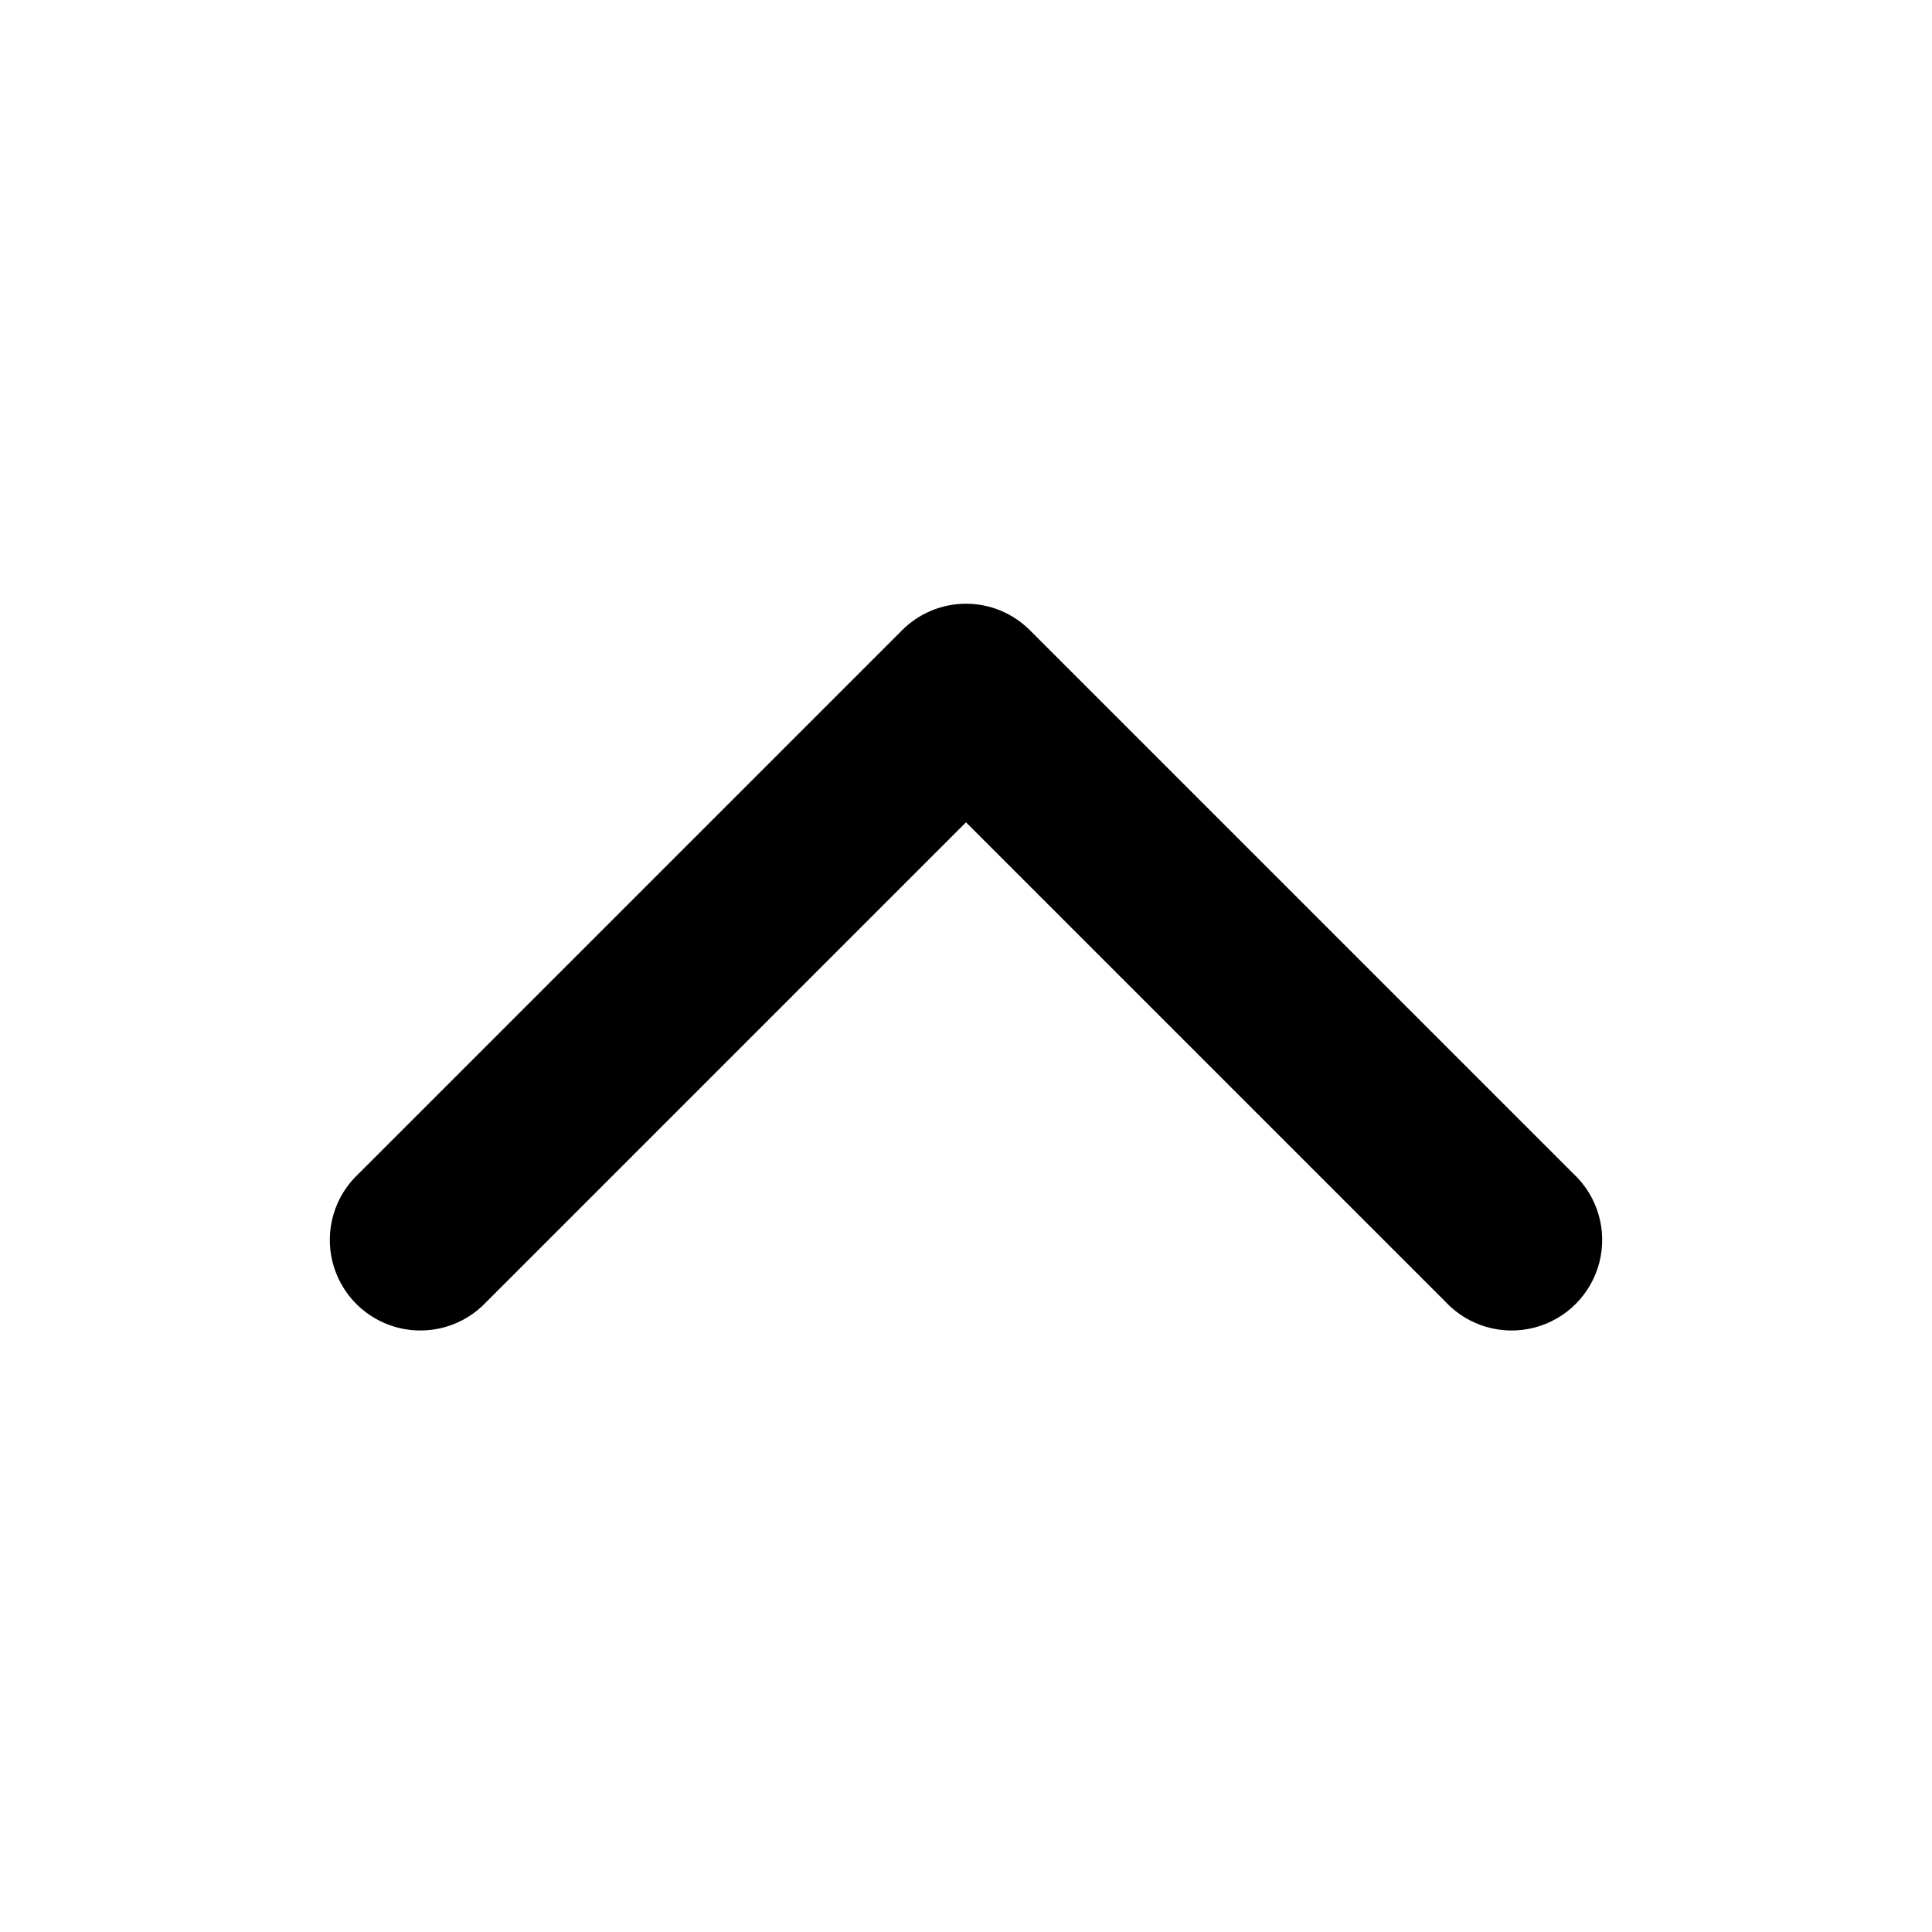
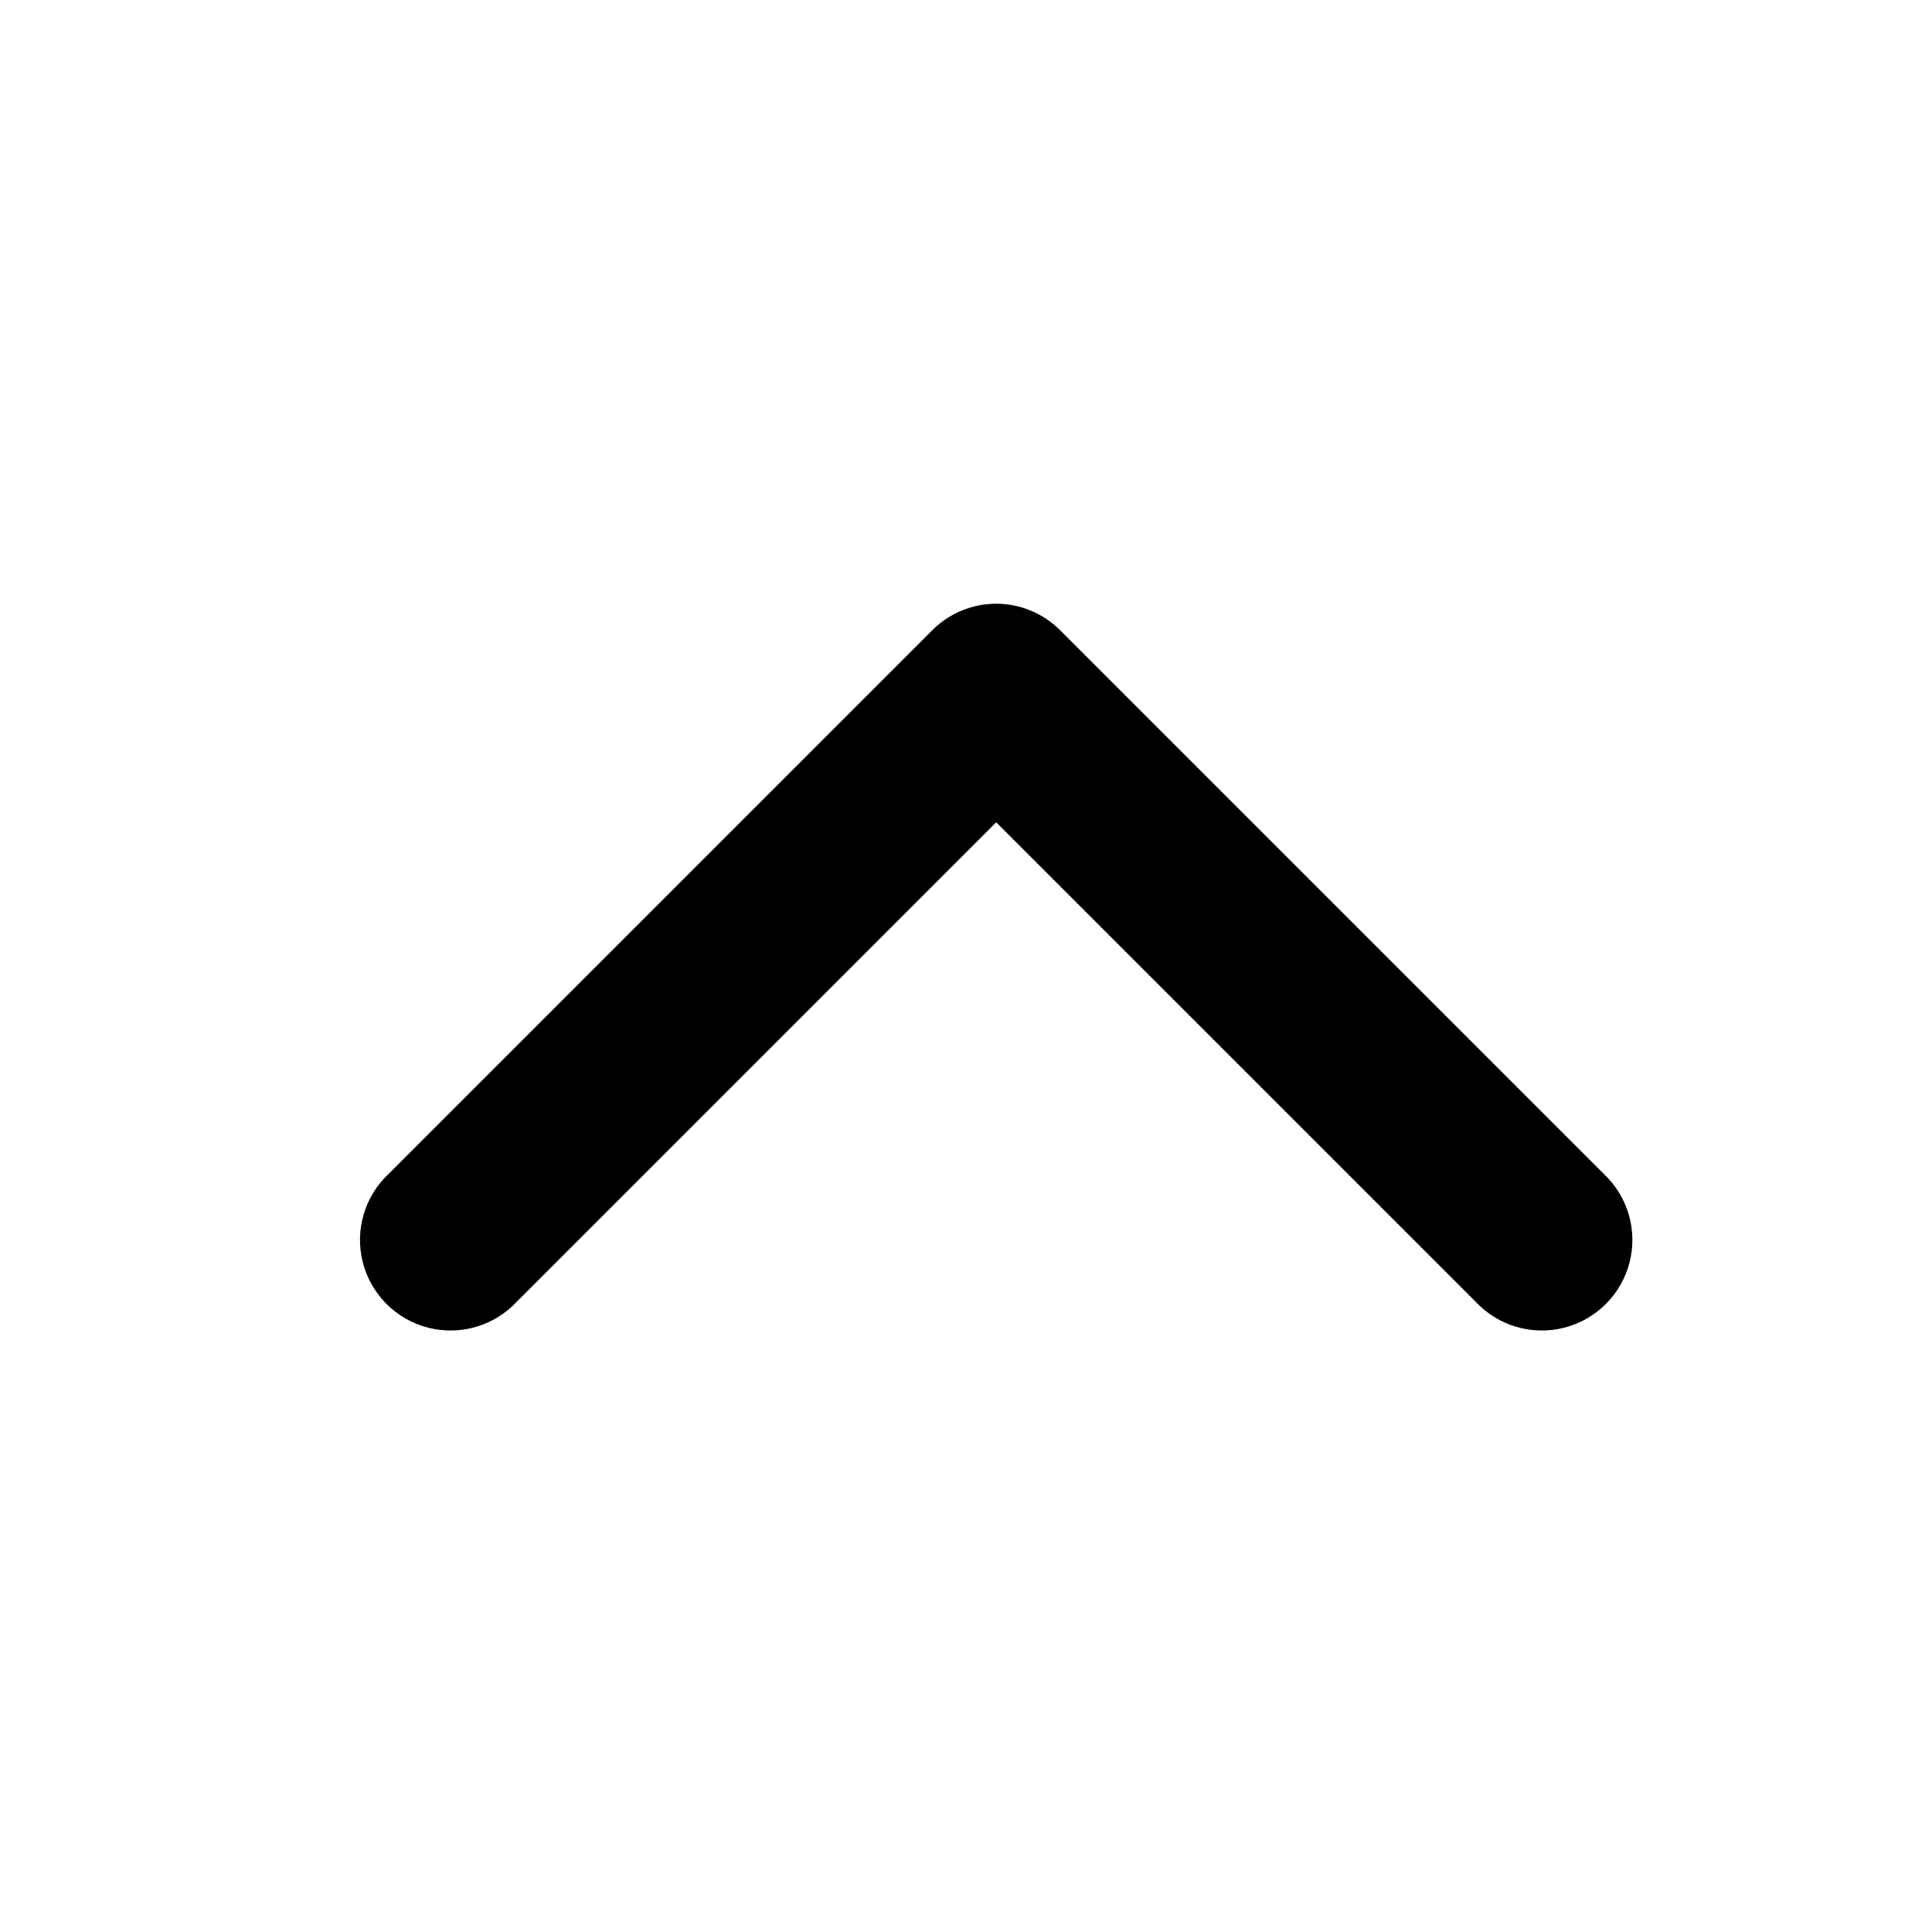
<svg xmlns="http://www.w3.org/2000/svg" width="16" height="16" viewBox="0 0 16 16" fill="none">
-   <path fill-rule="evenodd" clip-rule="evenodd" d="M8.53 5.22l4.5 4.5a.75.75 0 11-1.06 1.06L8 6.81l-3.97 3.97a.75.75 0 11-1.06-1.06l4.5-4.5a.748.748 0 011.06 0z" fill="#000" />
+   <path fill-rule="evenodd" clip-rule="evenodd" d="M8.78 5.22l4.5 4.5a.75.75 0 11-1.06 1.06L8.25 6.81l-3.97 3.97a.75.75 0 11-1.06-1.06l4.5-4.5a.748.748 0 011.06 0z" fill="#000" />
</svg>
